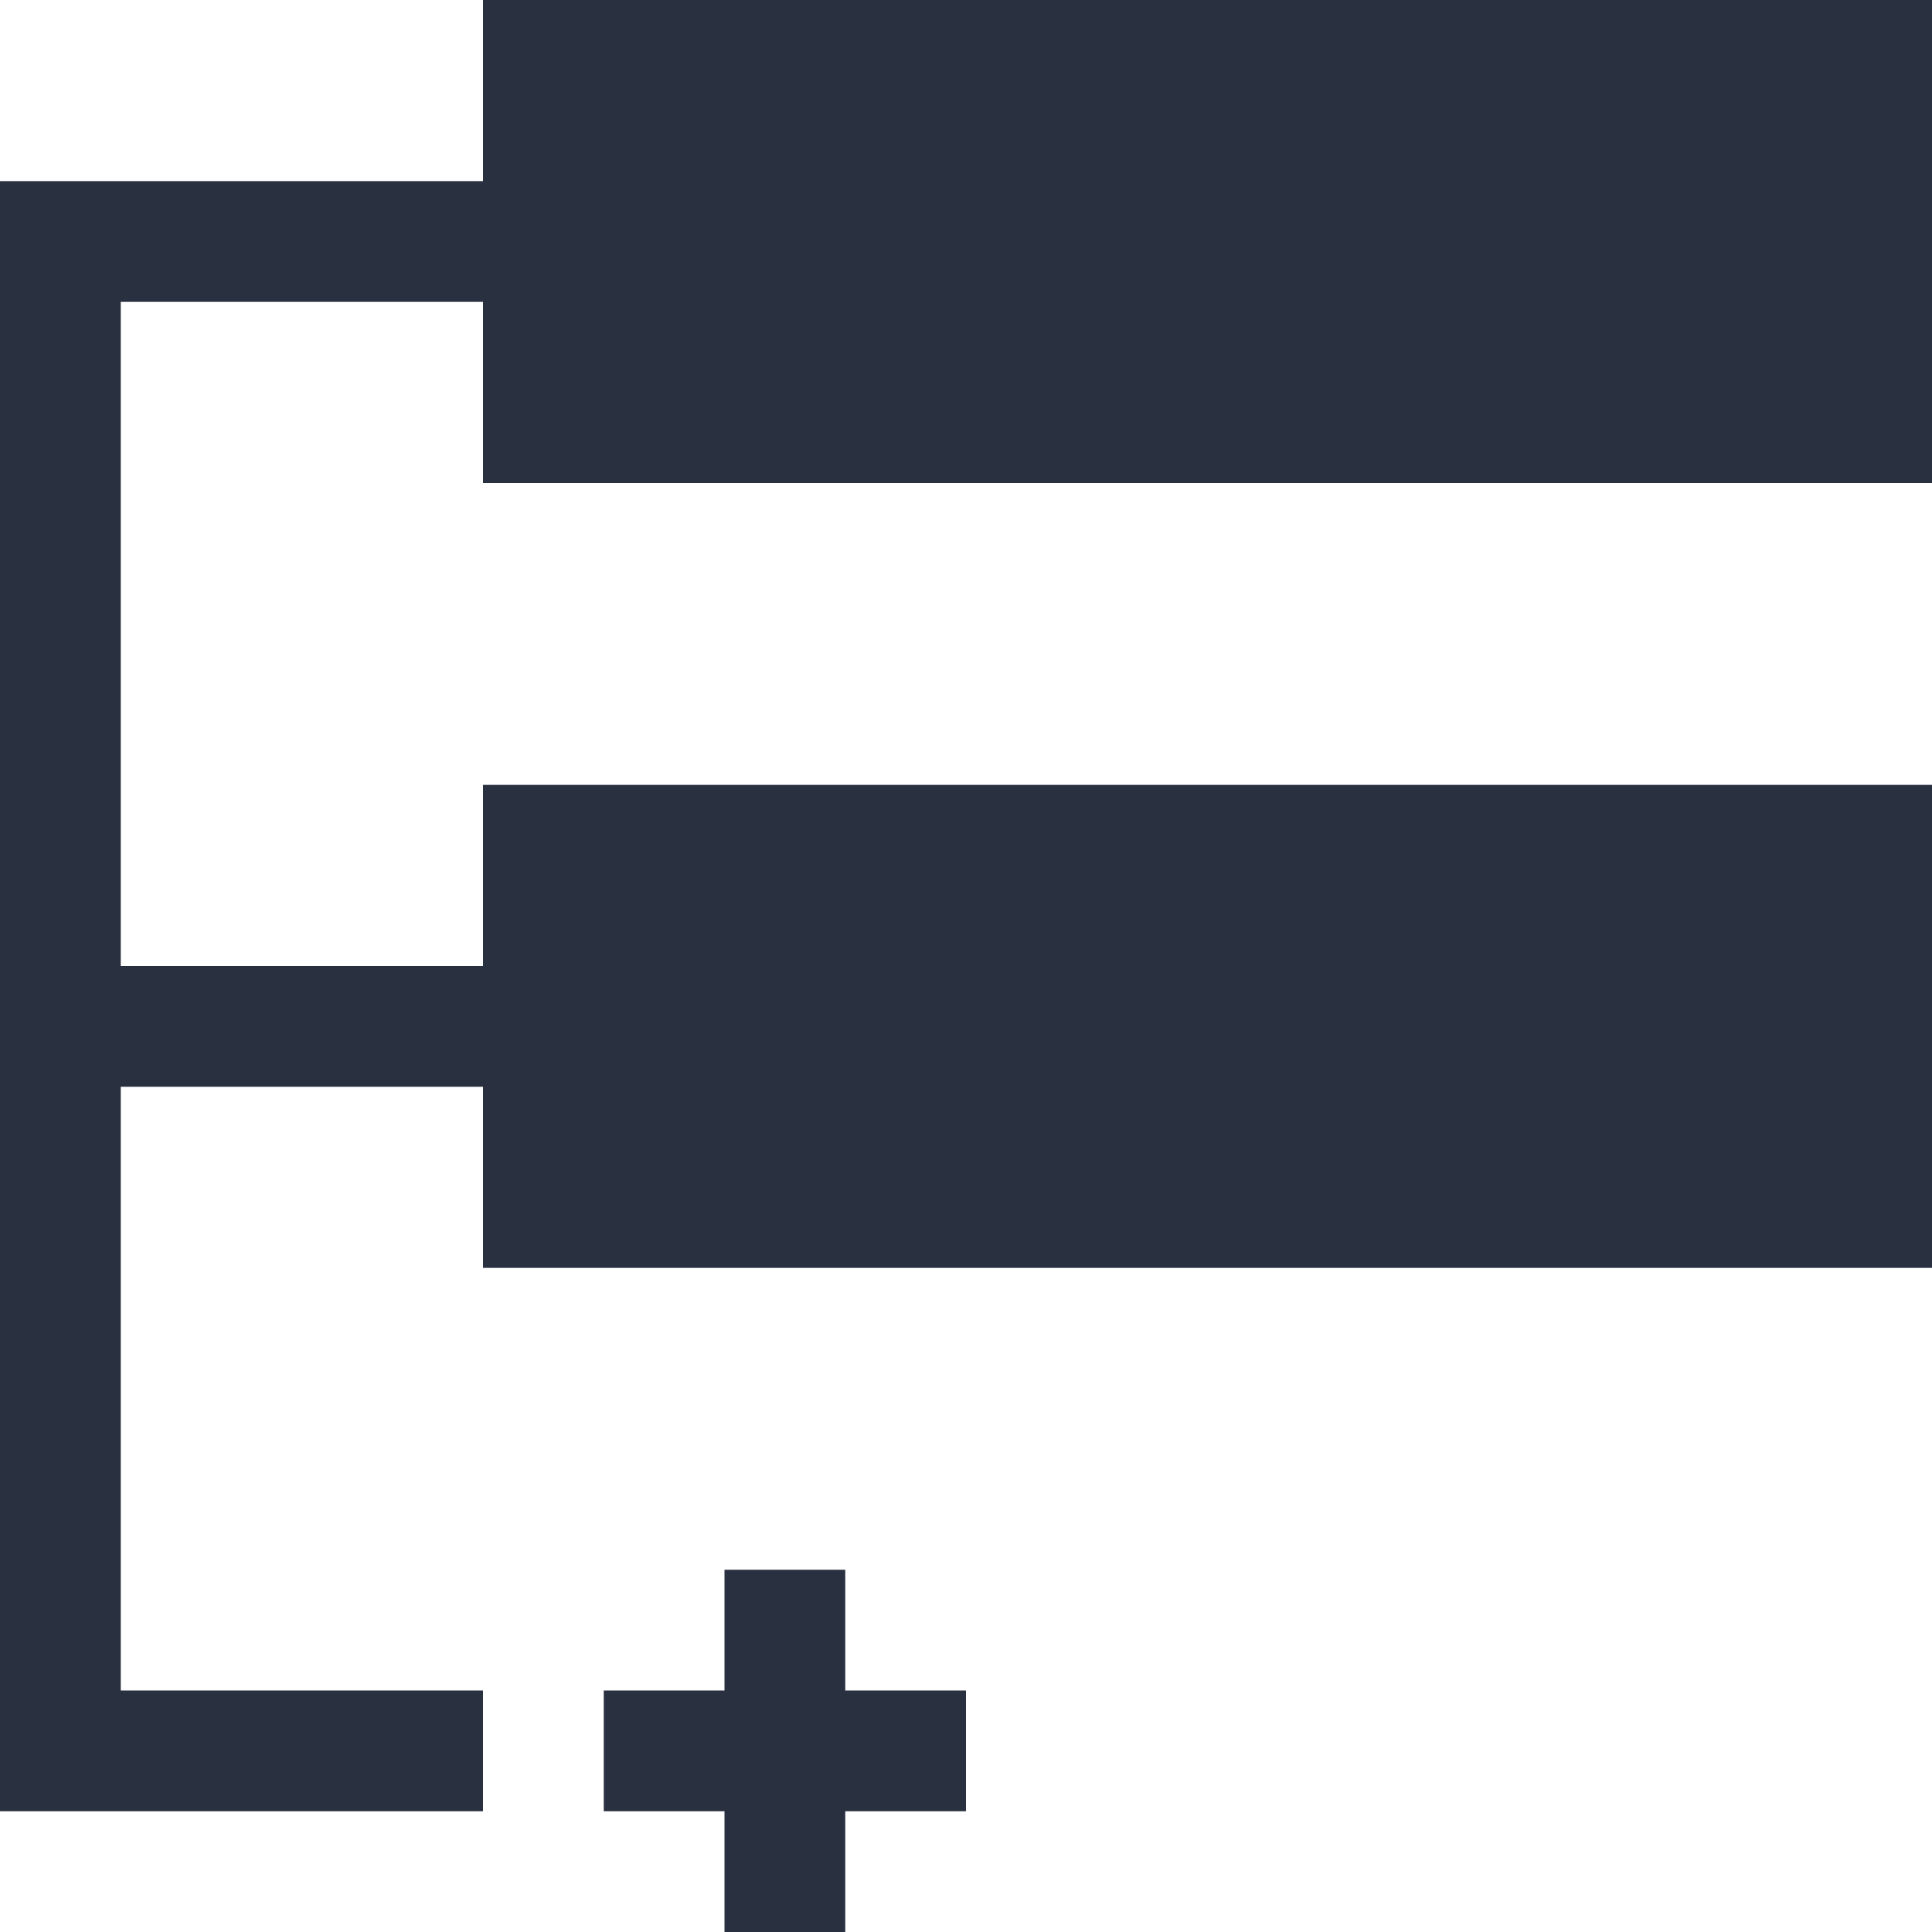
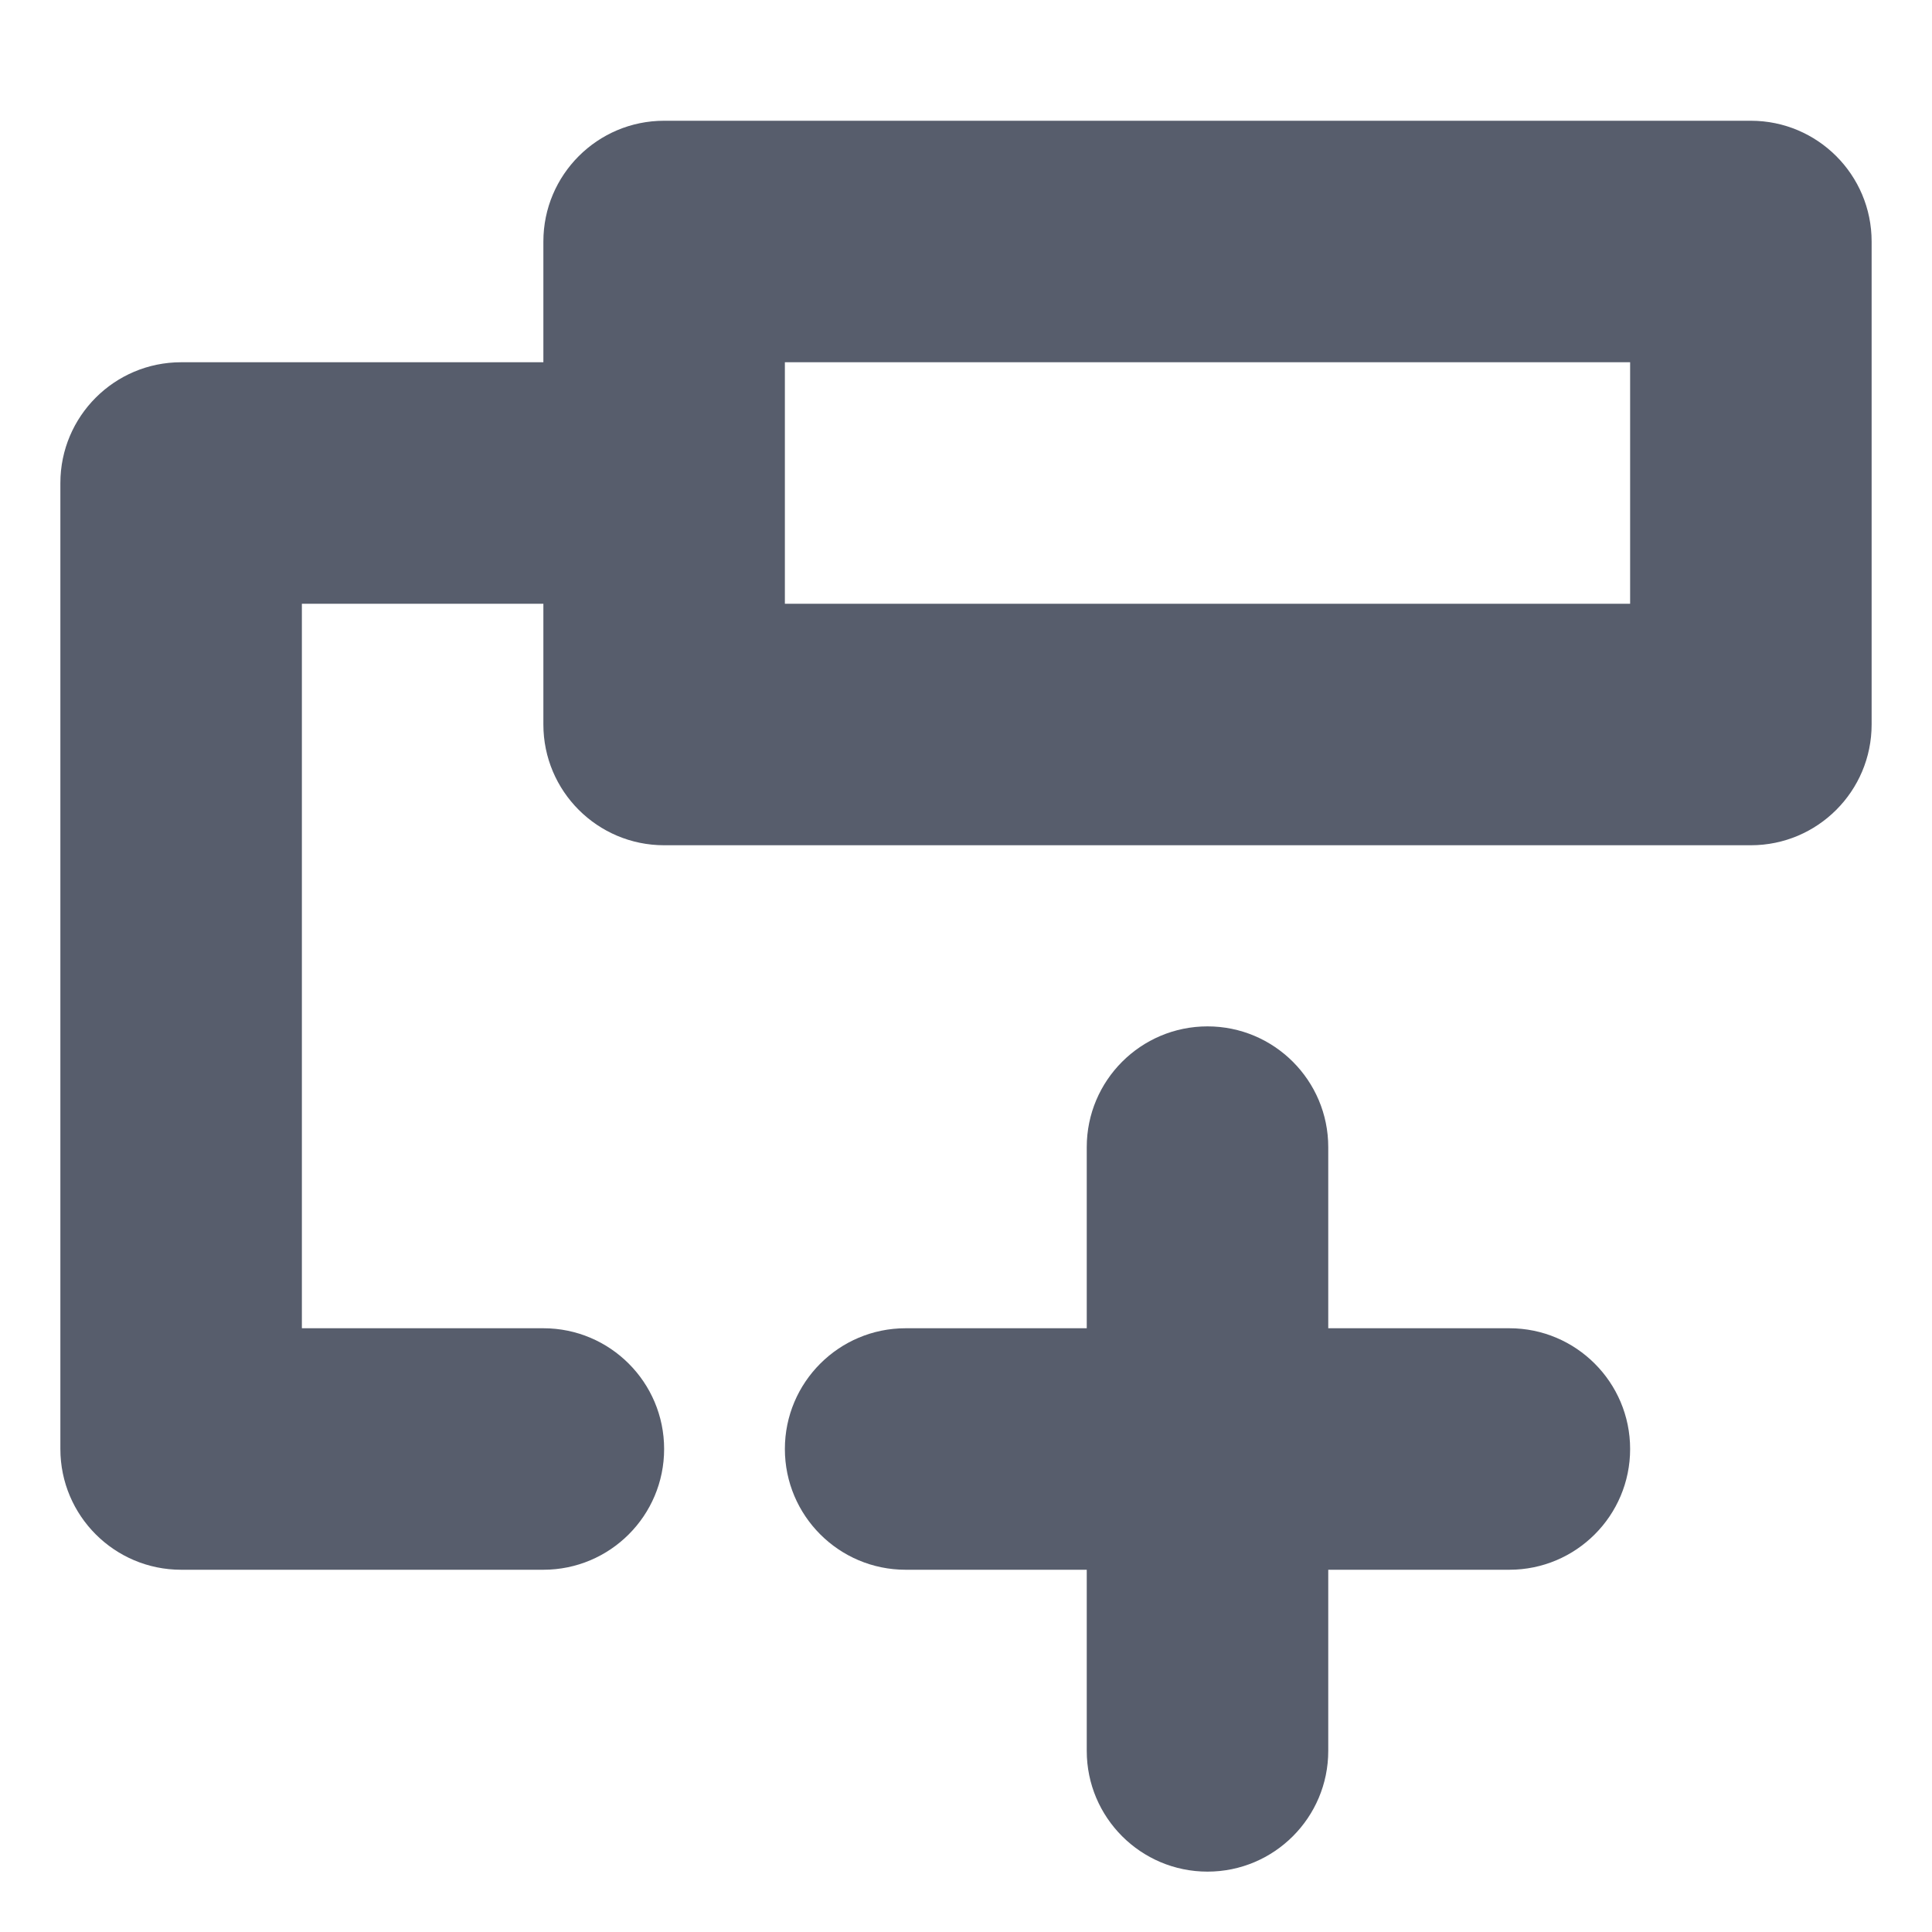
<svg xmlns="http://www.w3.org/2000/svg" width="16px" height="16px" viewBox="0 0 16 16" version="1.1">
-   <g id="添加同级别-的树节点" stroke="none" stroke-width="1" fill="none" fill-rule="evenodd">
-     <g id="操作/添加同级别的树节点" fill="#293040">
-       <path d="M6,14 L6,13 L7,13 L7,14 L8,14 L8,15 L7,15 L7,16 L6,16 L6,15 L5,15 L5,14 L6,14 Z M4,9 L1,9 L1,14 L4,14 L4,15 L0,15 L0,1.5 L4,1.5 L4,0 L16,0 L16,4 L4,4 L4,2.5 L1,2.5 L1,8 L4,8 L4,6.5 L16,6.5 L16,10.5 L4,10.5 L4,9 Z" id="形状" />
-     </g>
+   <g id="操作/添加同级别的树节点" stroke="none" stroke-width="1" fill="none" fill-rule="evenodd">
+     <path d="M10,8.5 C10.552,8.5 11,8.948 11,9.5 L11,11 L12.5,11 C13.052,11 13.5,11.448 13.5,12 C13.5,12.552 13.052,13 12.5,13 L11,13 L11,14.5 C11,15.052 10.552,15.5 10,15.5 C9.448,15.5 9,15.052 9,14.5 L9,13 L7.5,13 C6.948,13 6.5,12.552 6.5,12 C6.5,11.448 6.948,11 7.5,11 L9,11 L9,9.5 C9,8.948 9.448,8.5 10,8.5 Z M14.5,1 C15.052,1 15.5,1.448 15.5,2 L15.5,6 C15.5,6.552 15.052,7 14.5,7 L5.5,7 C4.948,7 4.5,6.552 4.5,6 L4.5,5 L2.5,5 L2.5,11 L4.5,11 C5.052,11 5.5,11.448 5.5,12 C5.5,12.552 5.052,13 4.5,13 L1.5,13 C0.948,13 0.5,12.552 0.5,12 L0.5,4 C0.5,3.448 0.948,3 1.5,3 L4.5,3 L4.5,2 C4.5,1.448 4.948,1 5.5,1 L14.5,1 Z M13.5,3 L6.5,3 L6.5,5 L13.5,5 L13.5,3 Z" id="形状" fill="#575D6C" />
  </g>
</svg>
